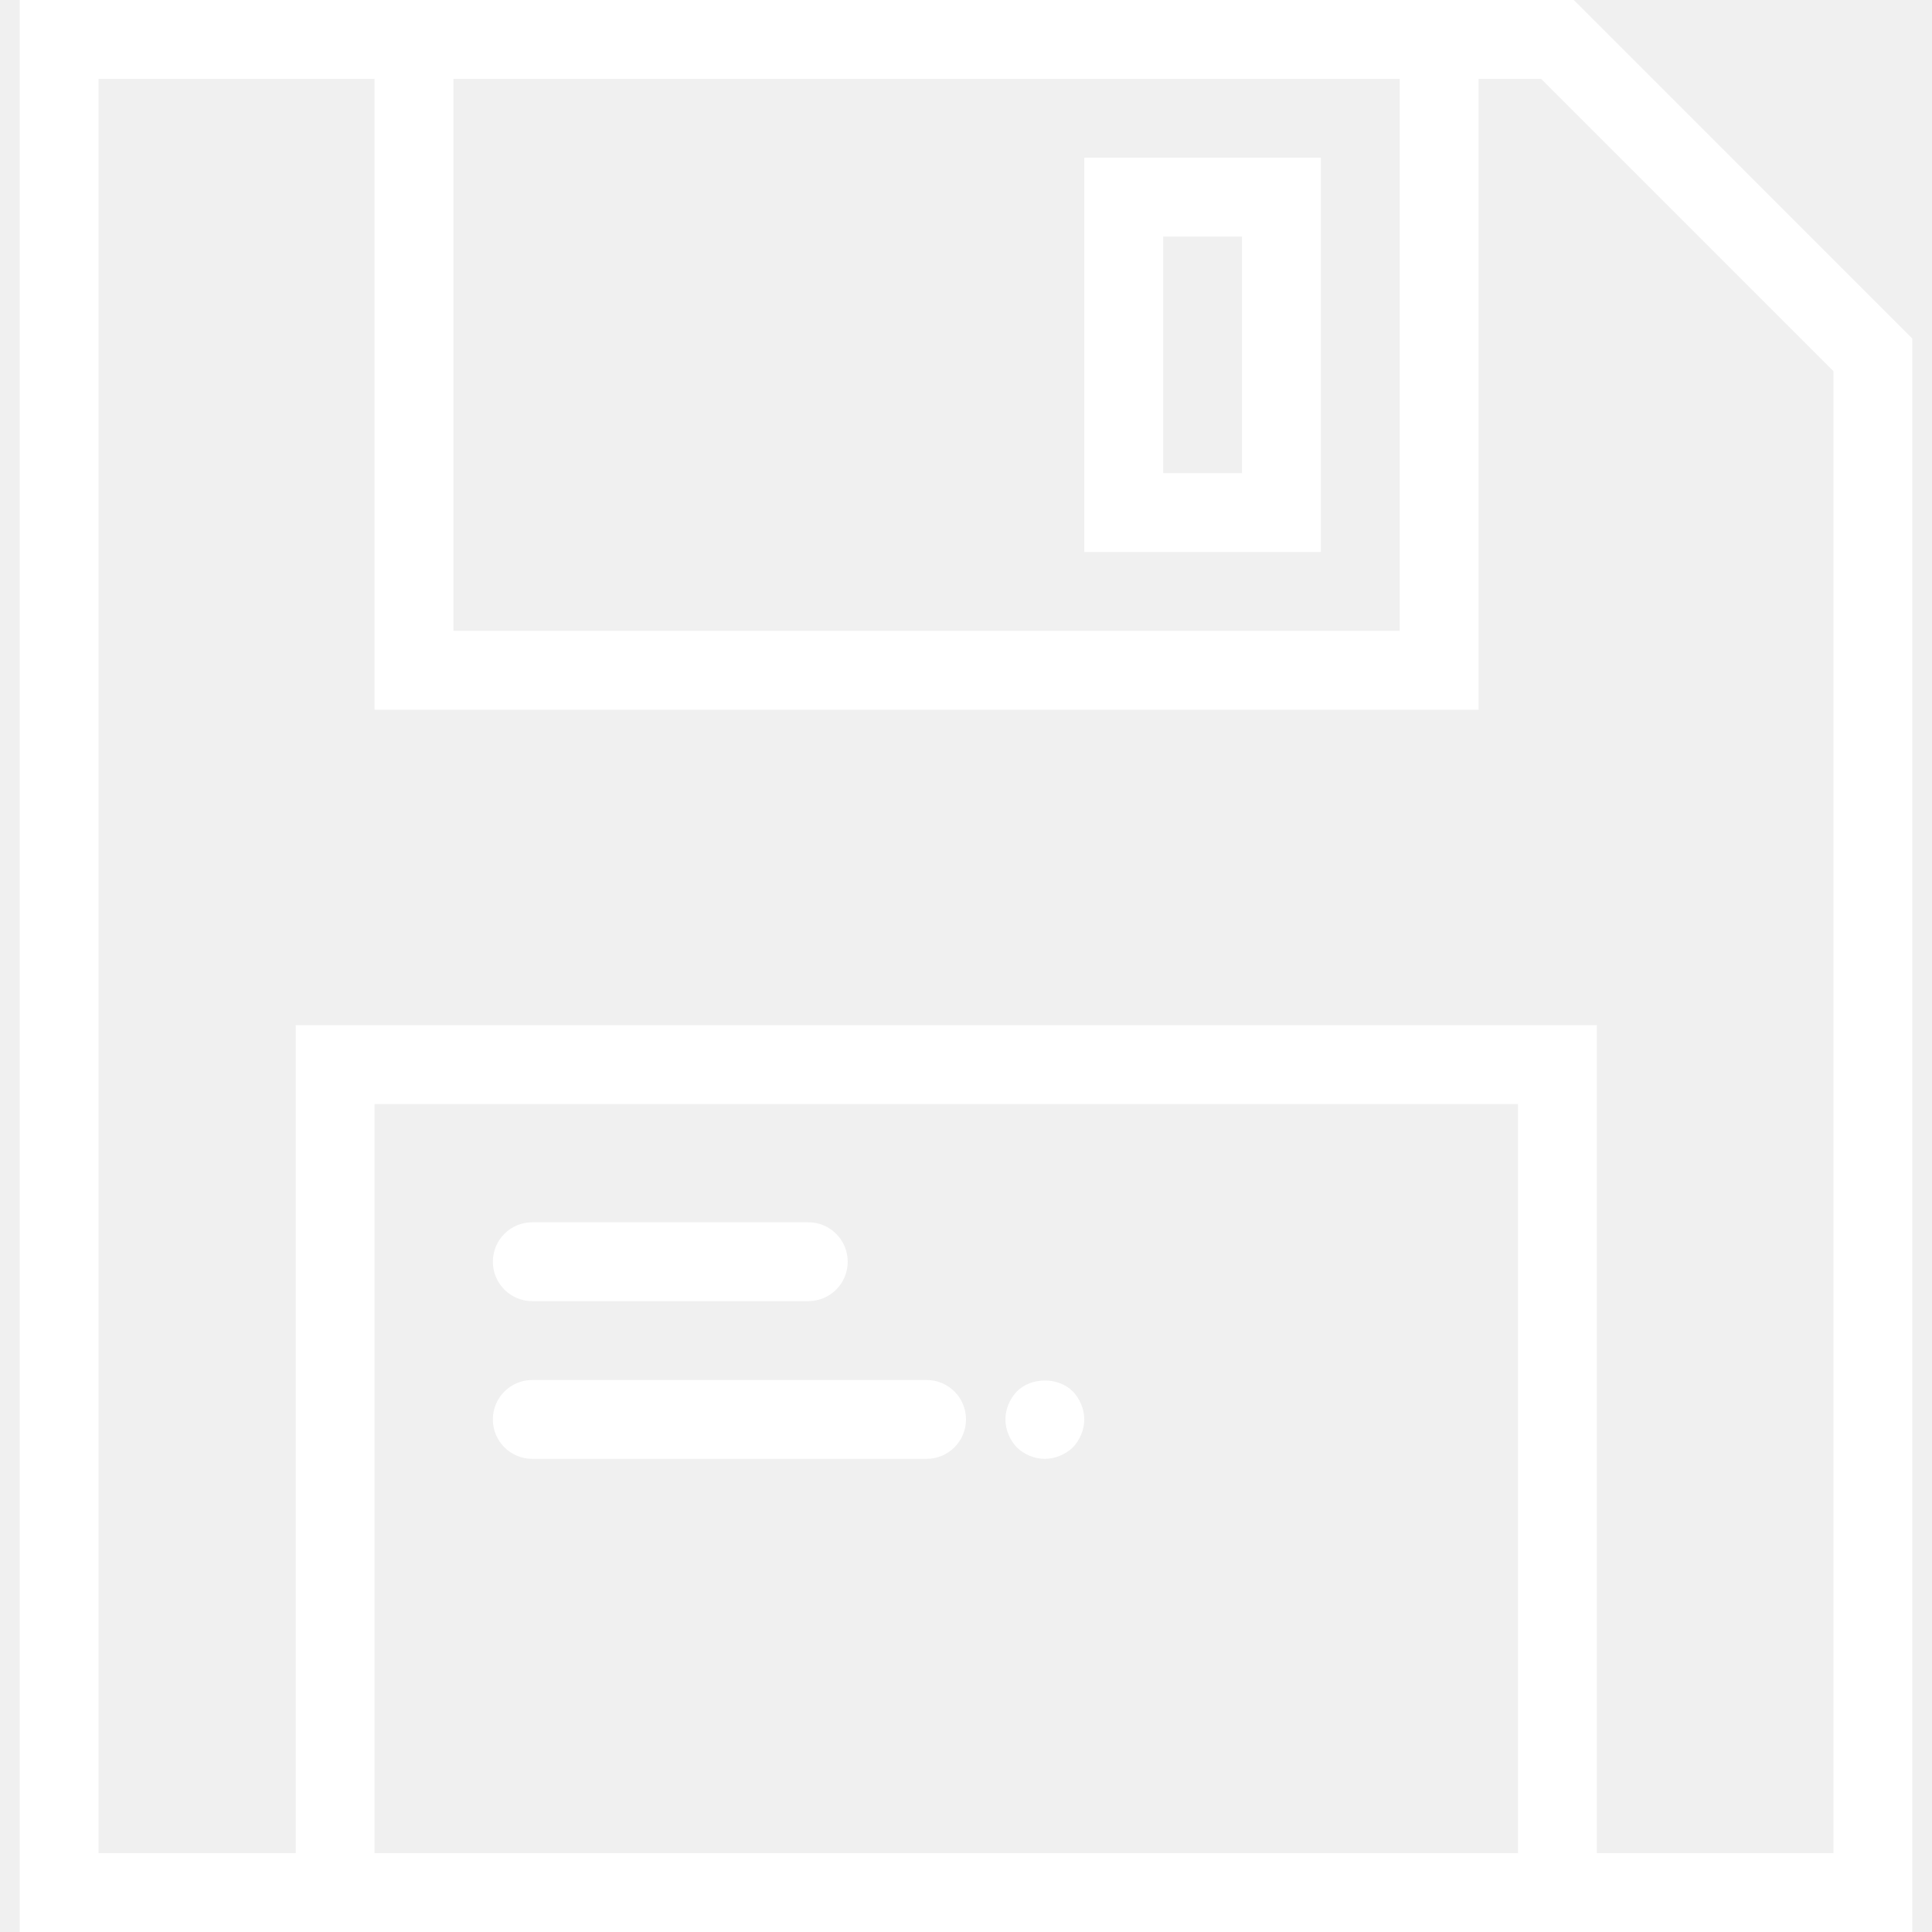
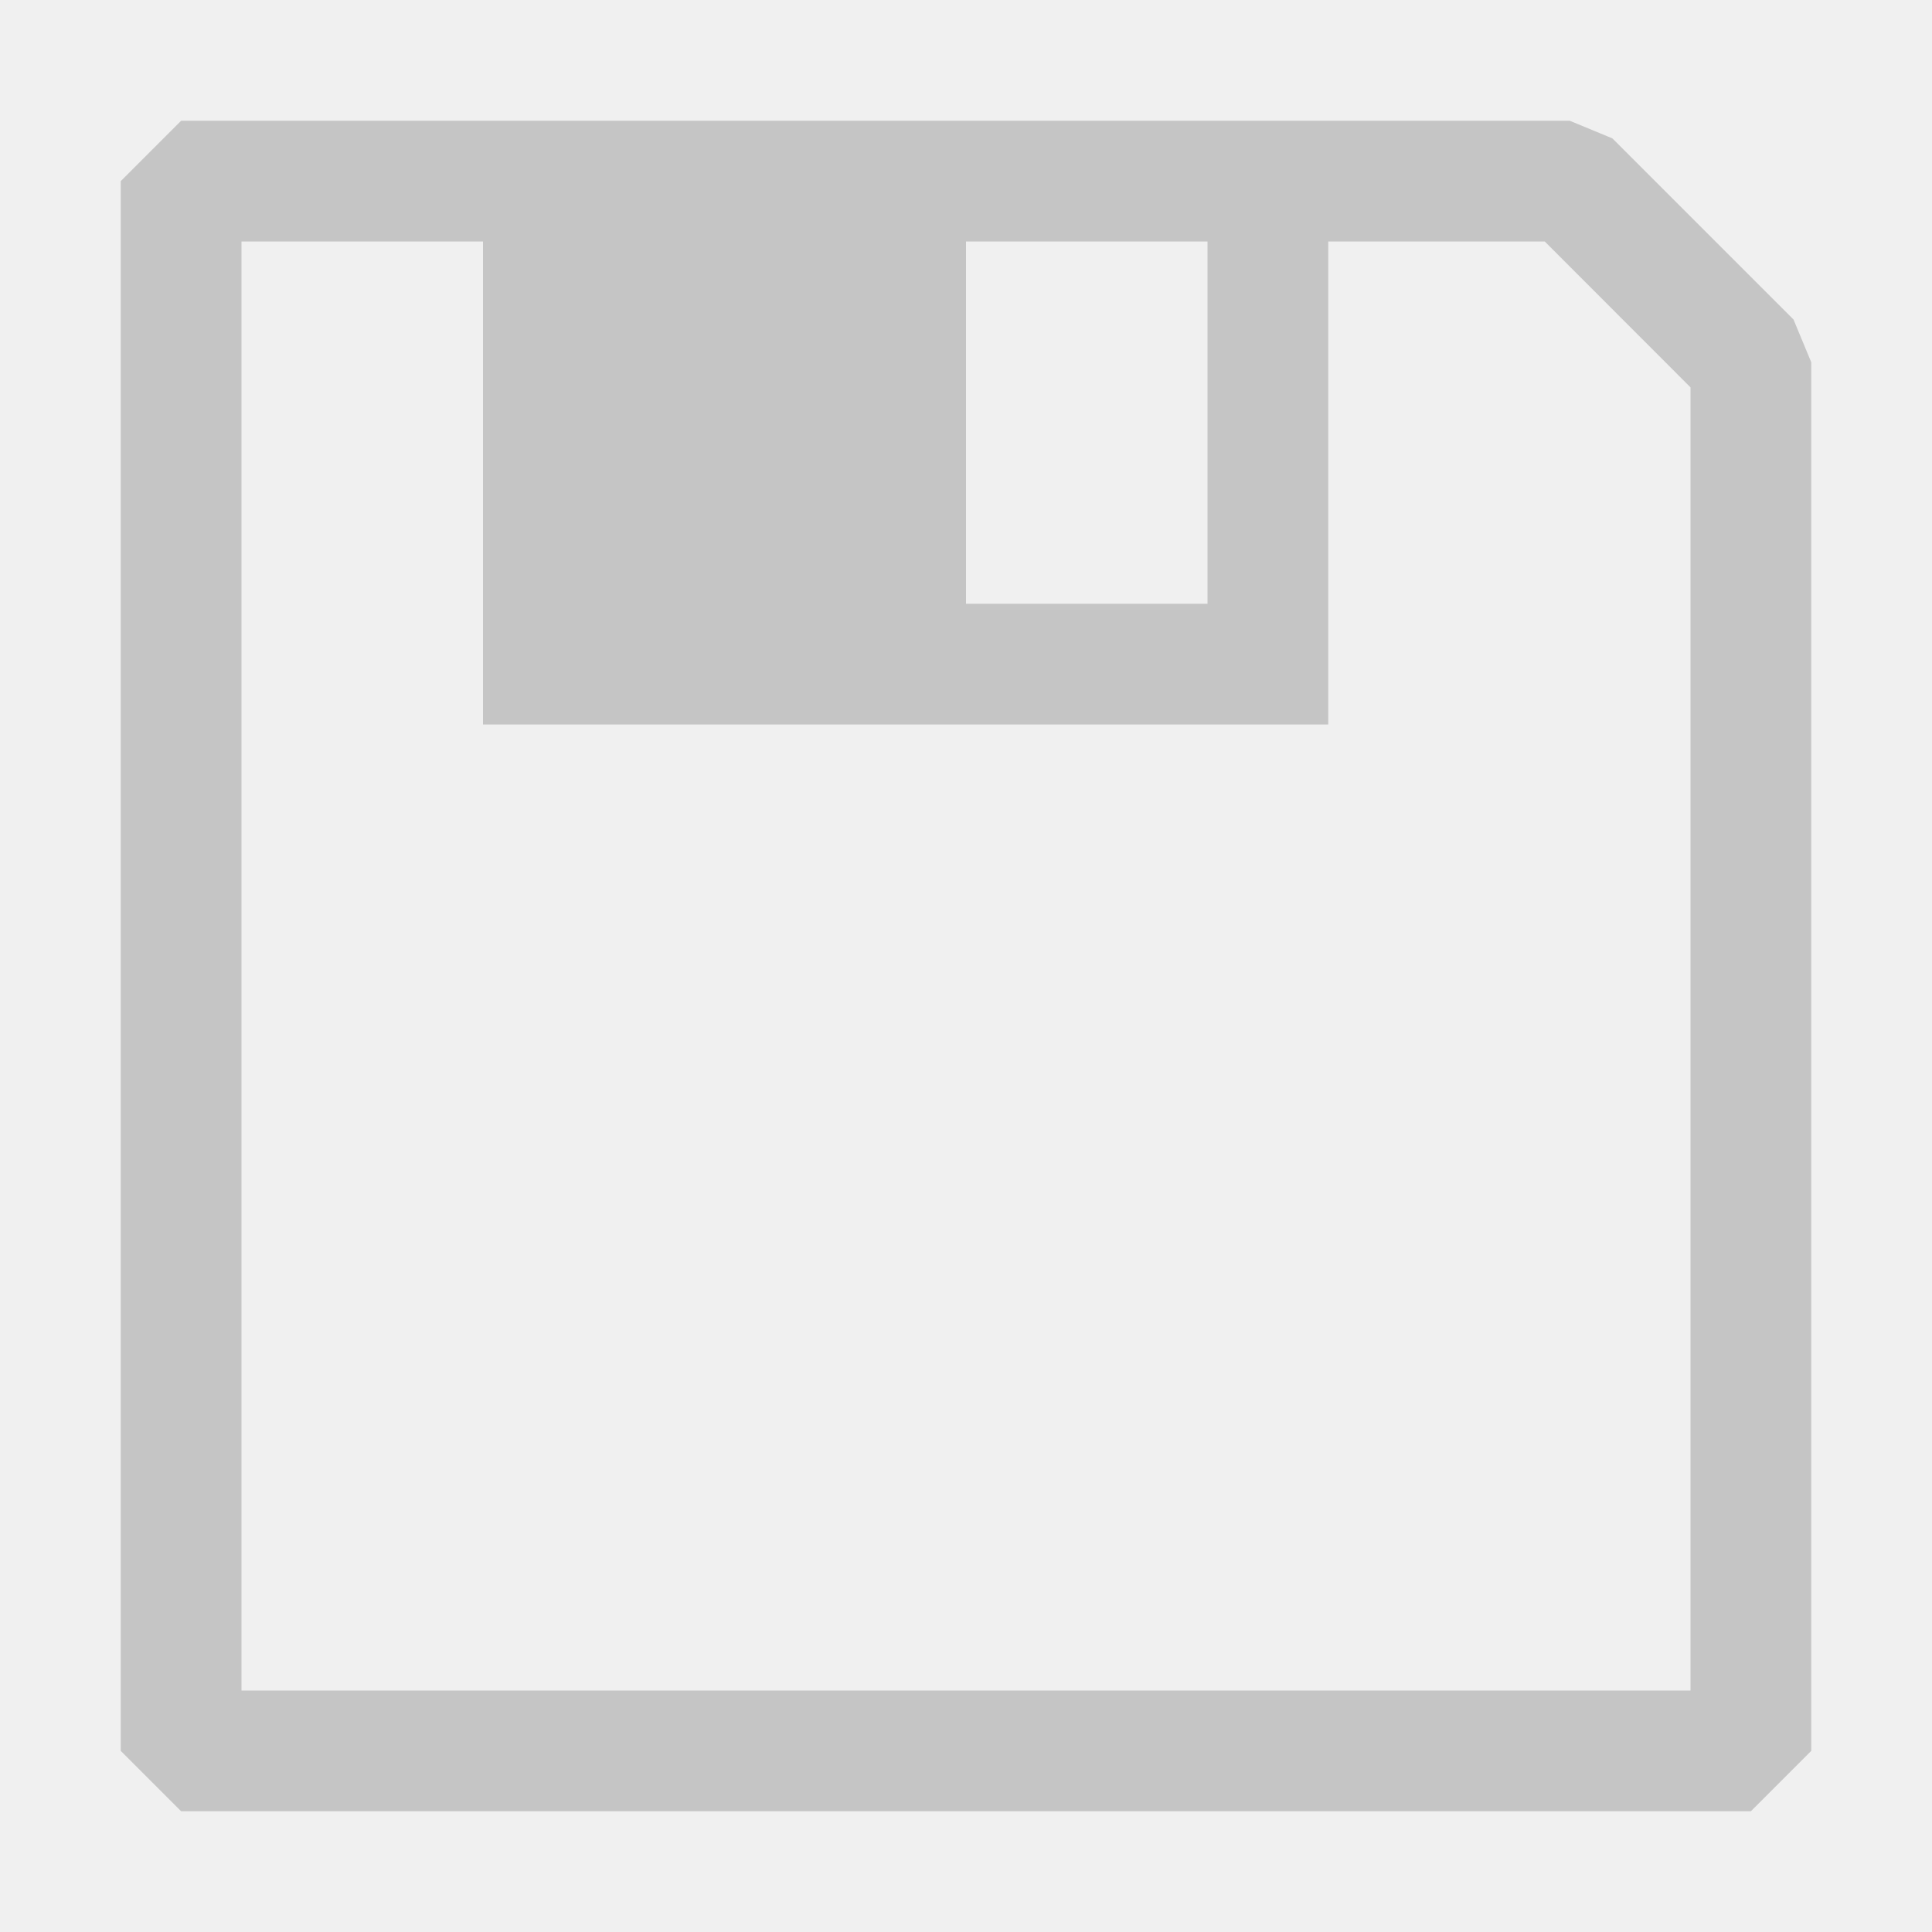
- <svg xmlns="http://www.w3.org/2000/svg" version="1.1" id="Capa_1" x="0px" y="0px" viewBox="0 0 49 49" style="enable-background:new 0 0 49 49;" xml:space="preserve" width="512px" height="512px">
-   <g>
-     <path d="M39.914,0H37.5h-28h-9v49h7h33h8V8.586L39.914,0z M35.5,2v14h-24V2H35.5z M9.5,47V28h29v19H9.5z M46.5,47h-6V26h-33v21h-5   V2h7v16h28V2h1.586L46.5,9.414V47z" fill="#FFFFFF" />
-     <path d="M13.5,33h7c0.553,0,1-0.447,1-1s-0.447-1-1-1h-7c-0.553,0-1,0.447-1,1S12.947,33,13.5,33z" fill="#FFFFFF" />
-     <path d="M23.5,35h-10c-0.553,0-1,0.447-1,1s0.447,1,1,1h10c0.553,0,1-0.447,1-1S24.053,35,23.5,35z" fill="#FFFFFF" />
-     <path d="M25.79,35.29c-0.181,0.189-0.29,0.45-0.29,0.71s0.109,0.52,0.29,0.71C25.979,36.89,26.229,37,26.5,37   c0.26,0,0.52-0.11,0.71-0.29c0.18-0.19,0.29-0.45,0.29-0.71s-0.11-0.521-0.29-0.71C26.84,34.92,26.16,34.92,25.79,35.29z" fill="#FFFFFF" />
-     <path d="M33.5,4h-6v10h6V4z M31.5,12h-2V6h2V12z" fill="#FFFFFF" />
-   </g>
-   <g>
- </g>
-   <g>
- </g>
-   <g>
- </g>
-   <g>
- </g>
-   <g>
- </g>
-   <g>
- </g>
-   <g>
- </g>
-   <g>
- </g>
-   <g>
- </g>
-   <g>
- </g>
-   <g>
- </g>
-   <g>
- </g>
-   <g>
- </g>
-   <g>
- </g>
-   <g>
- </g>
+ <svg xmlns="http://www.w3.org/2000/svg" width="16" height="16" viewBox="0 0 16 16" fill="none">
+   <path fill-rule="evenodd" clip-rule="evenodd" d="M13.353 1.146L14.853 2.646L15 3V14.5L14.5 15H1.5L1 14.5V1.5L1.5 1H13L13.353 1.146ZM2 2V14H14V3.208L12.793 2H11V6H4V2H2ZM8 2V5H10V2H8Z" fill="#C5C5C5" />
</svg>
